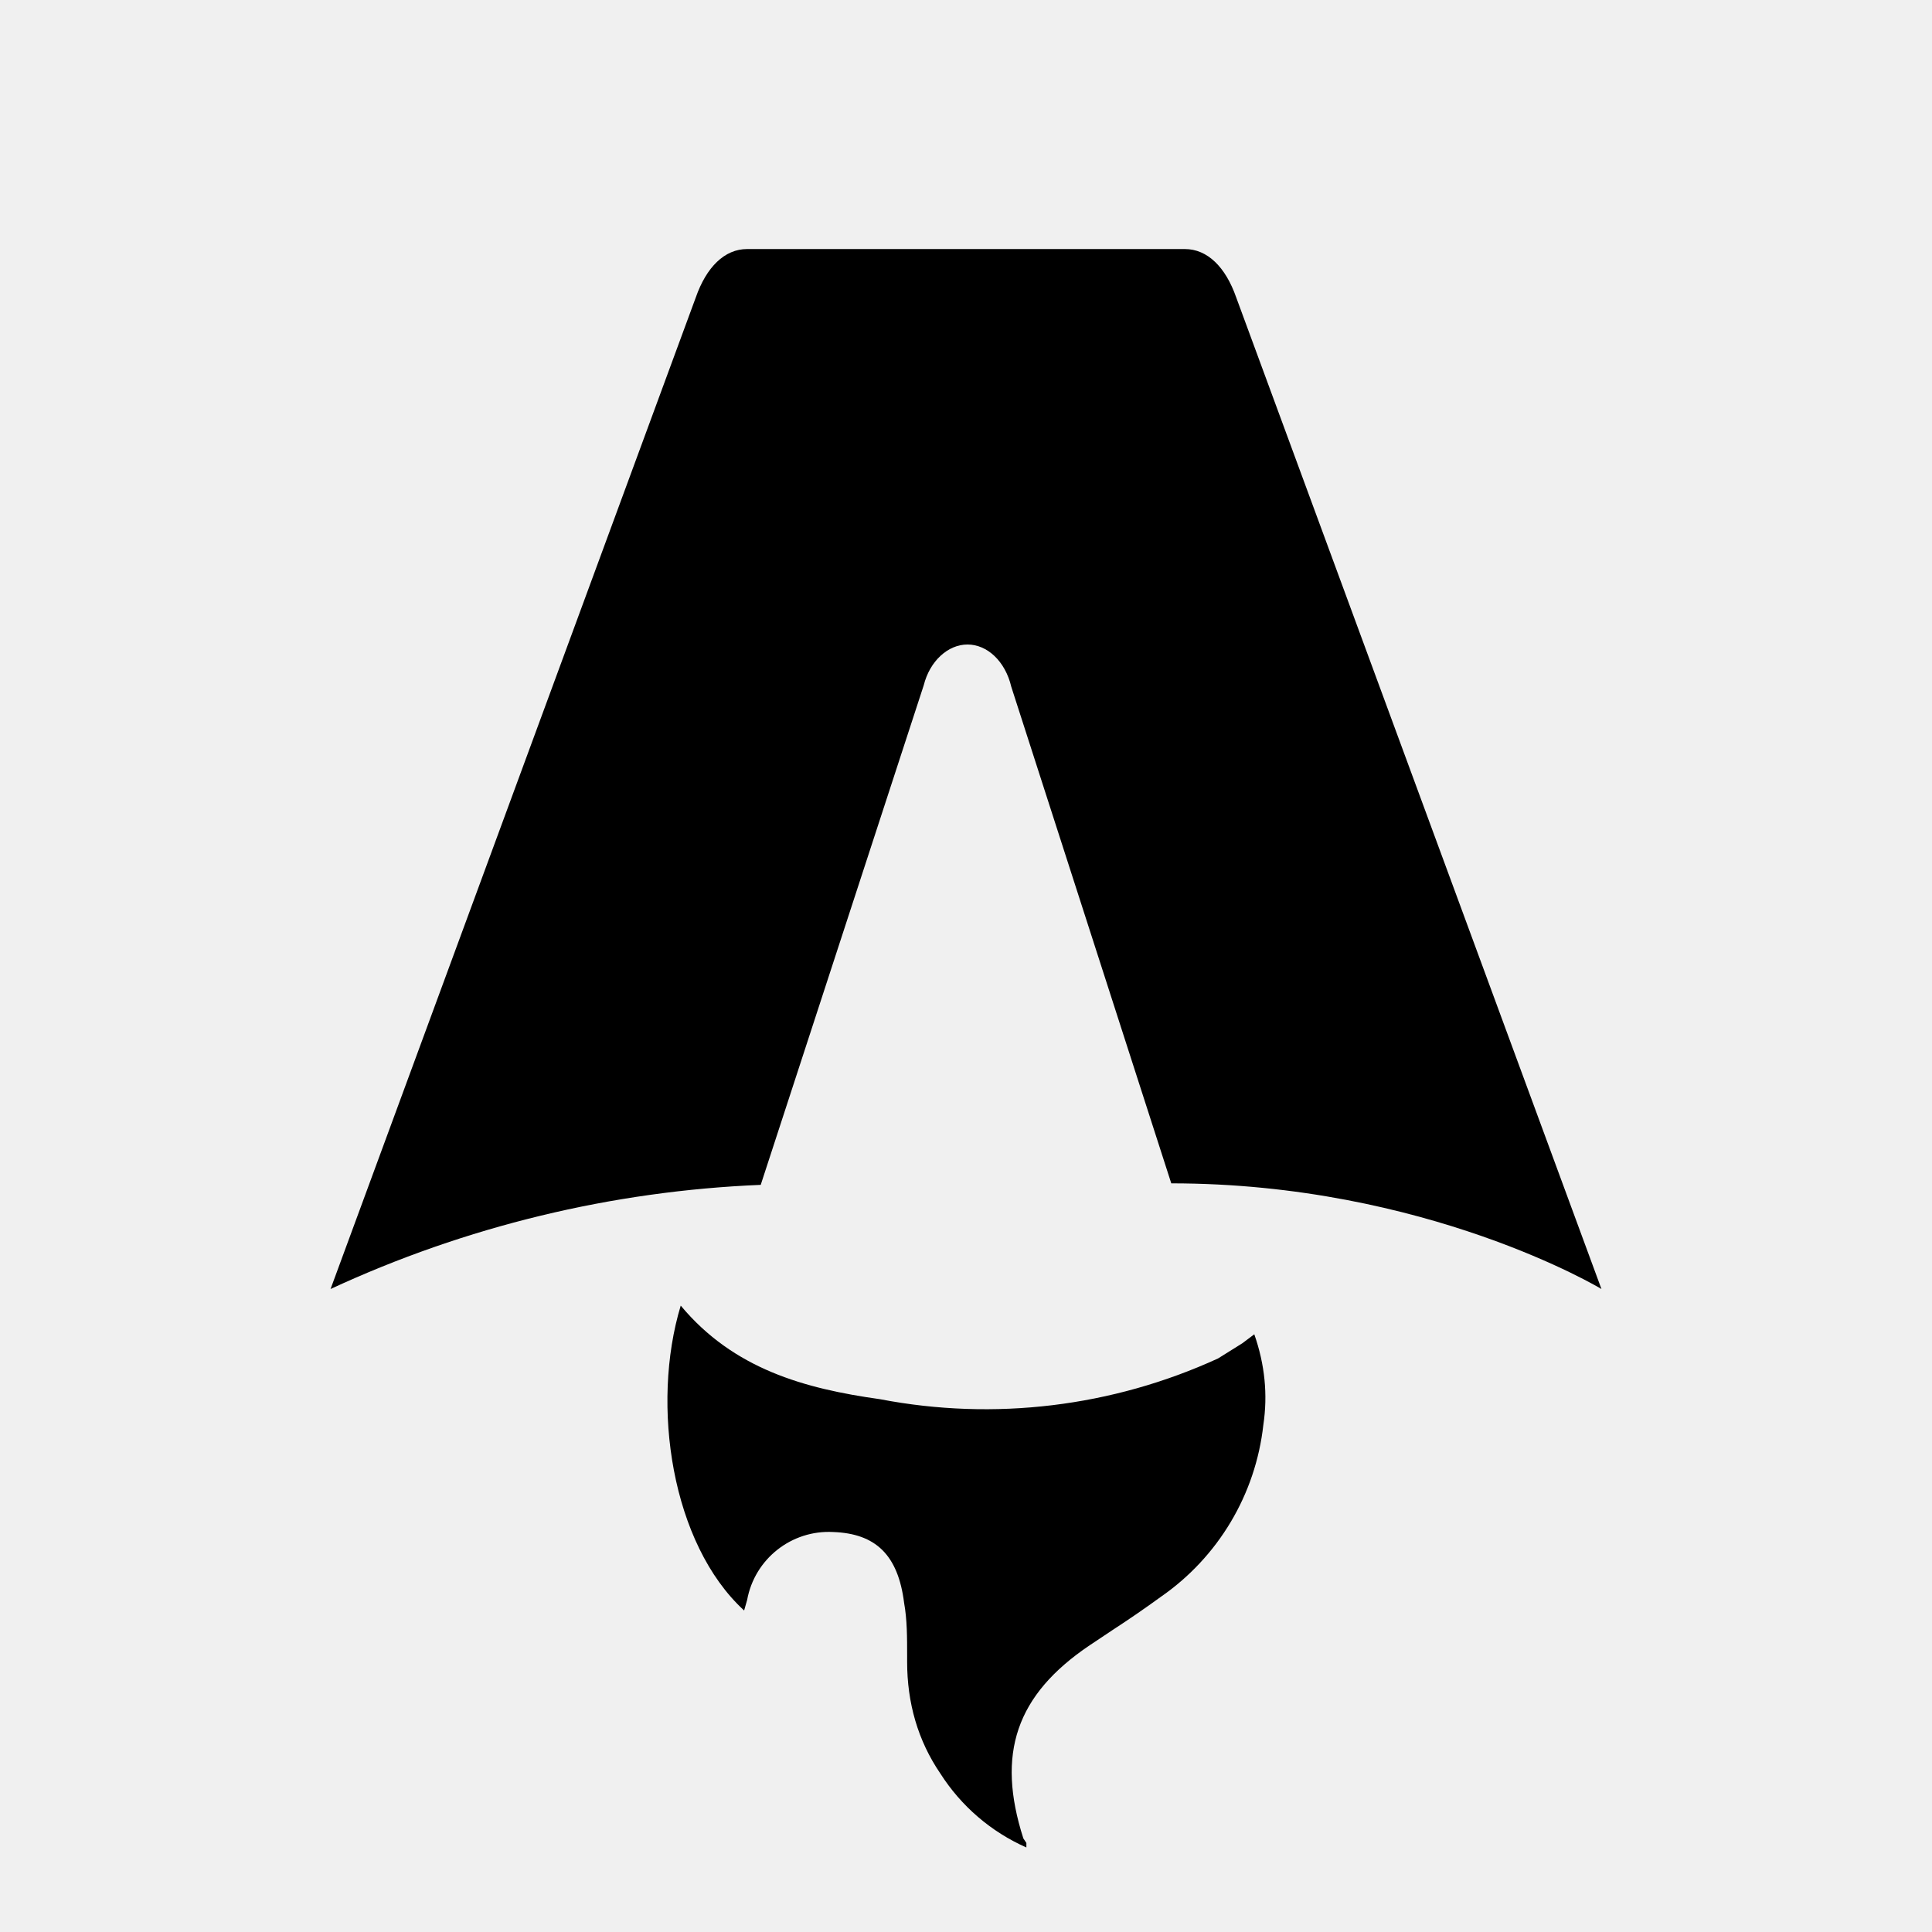
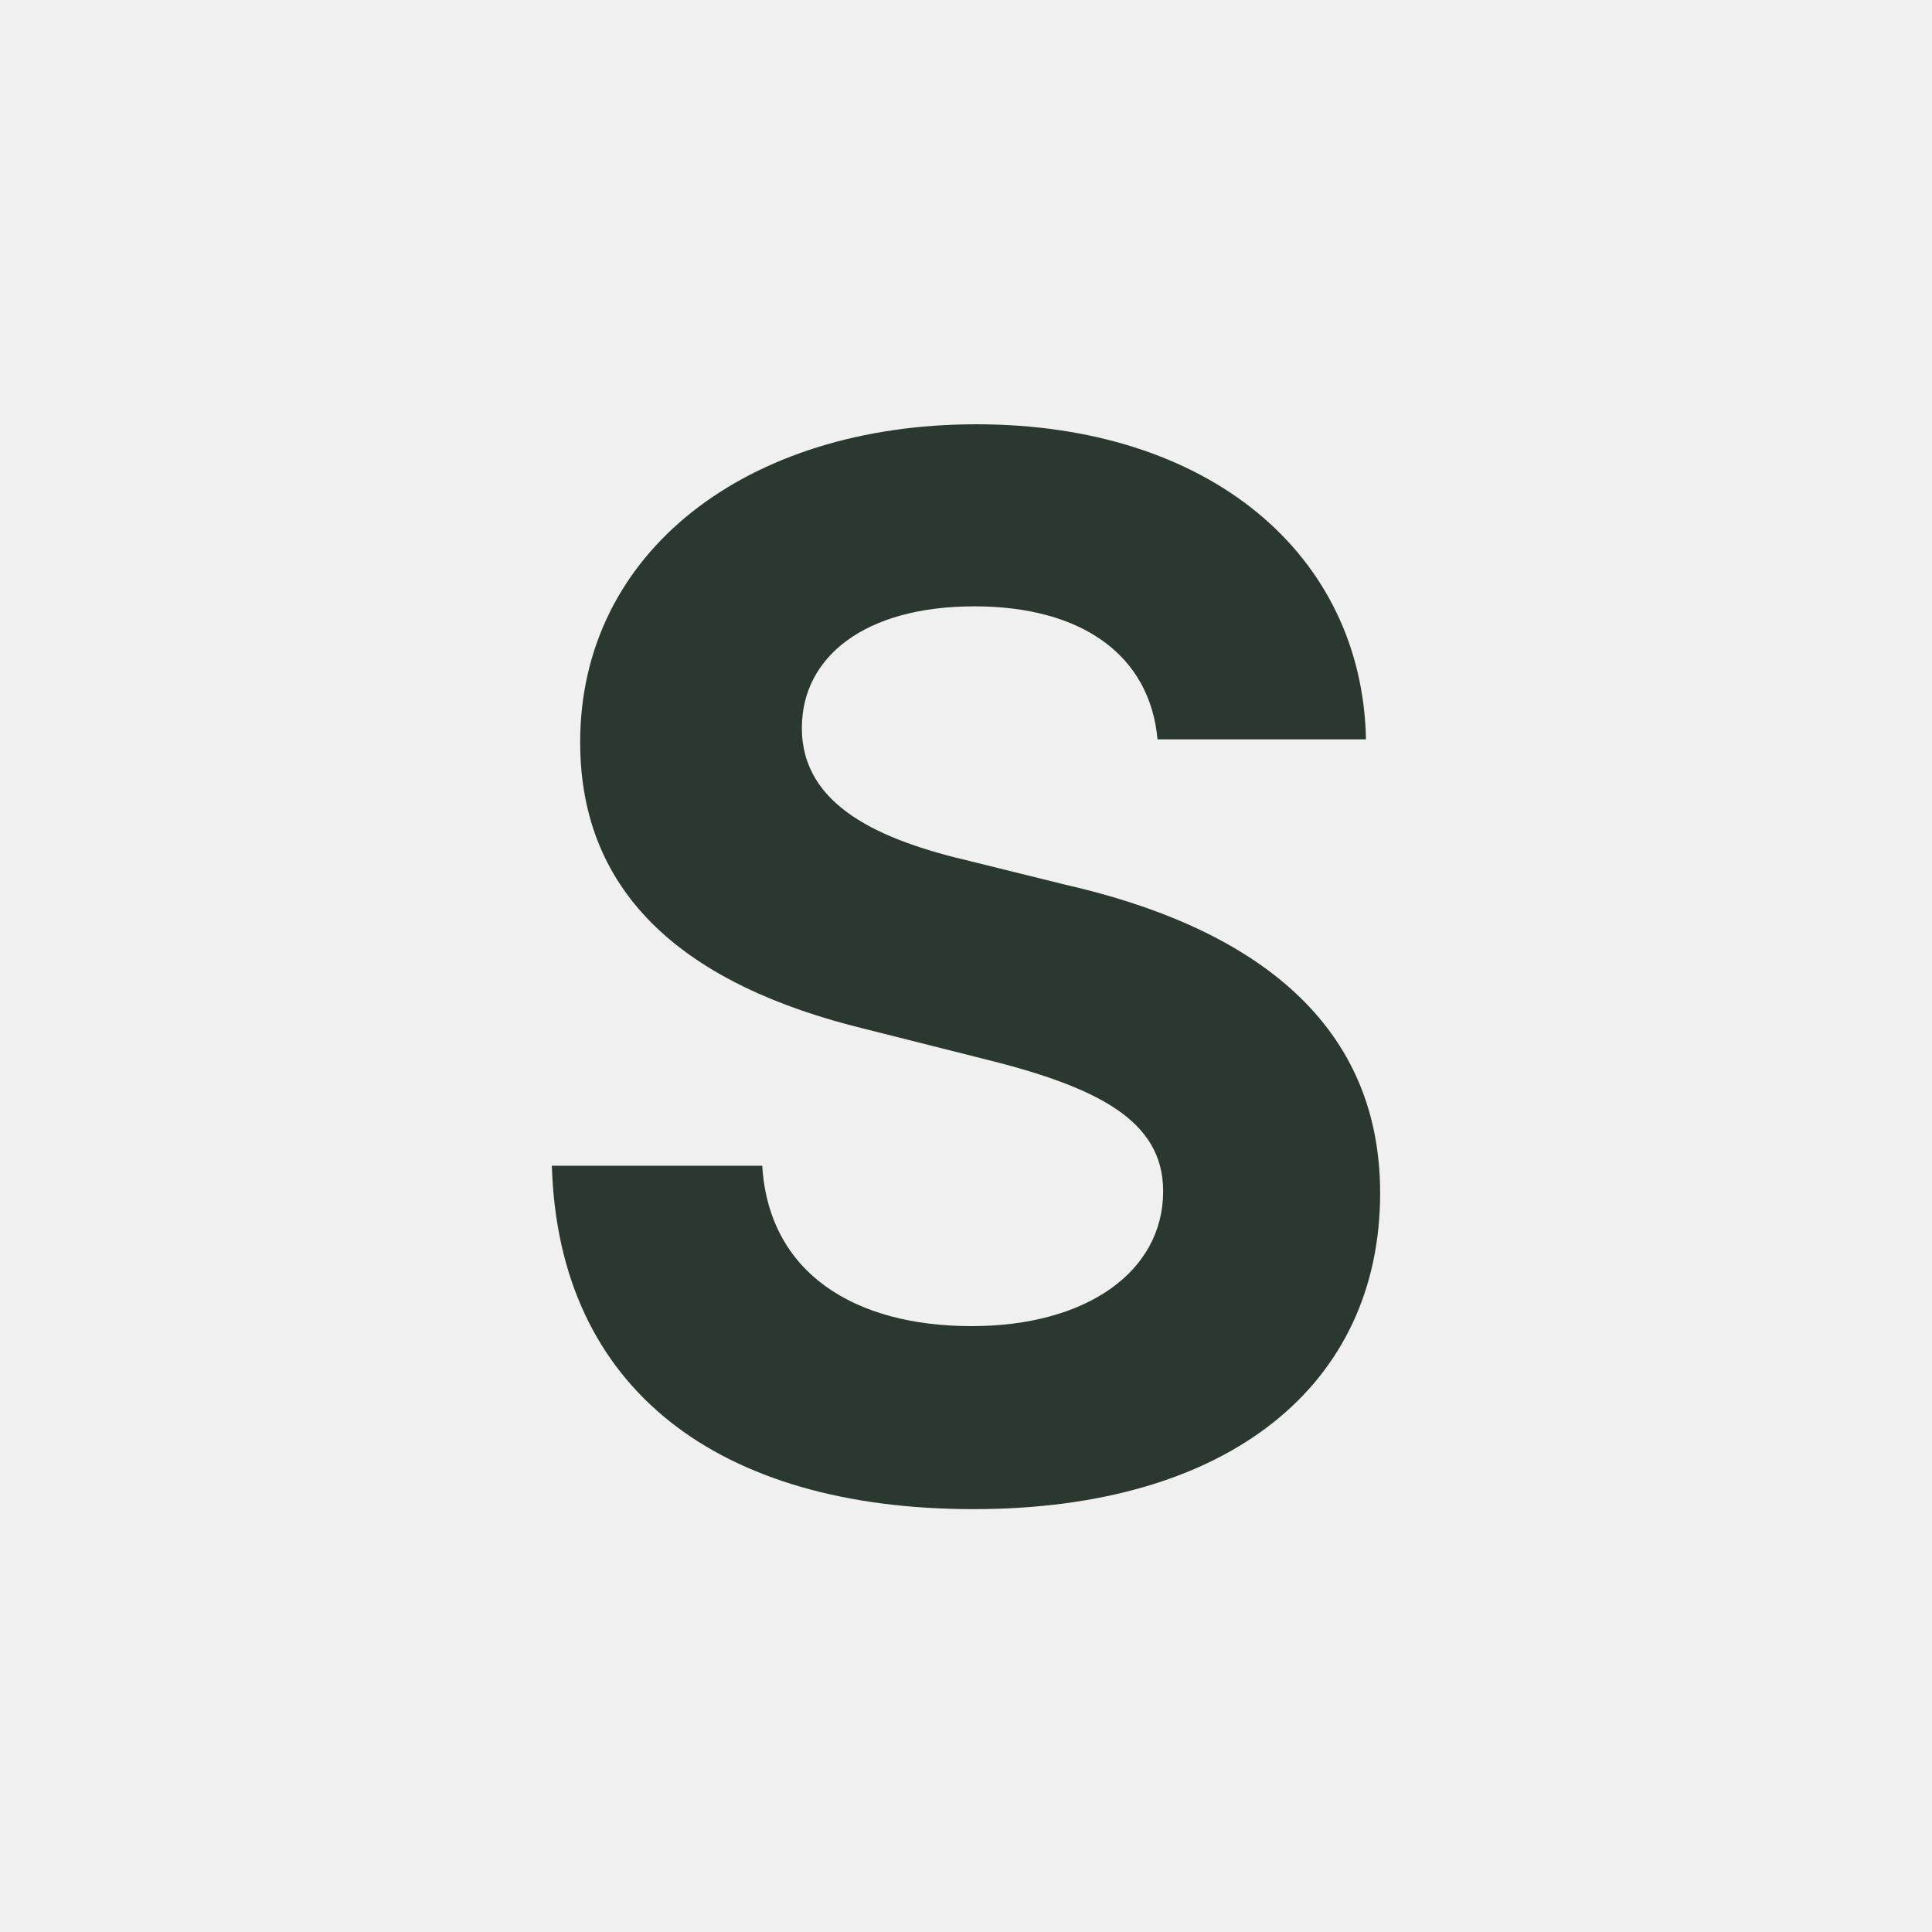
- <svg xmlns="http://www.w3.org/2000/svg" fill="none" viewBox="0 0 128 128">
-   <path d="M50.4 78.5a75.1 75.1 0 0 0-28.5 6.9l24.2-65.7c.7-2 1.9-3.2 3.4-3.2h29c1.5 0 2.7 1.2 3.4 3.2l24.2 65.7s-11.6-7-28.5-7L67 45.5c-.4-1.7-1.6-2.8-2.9-2.8-1.3 0-2.5 1.1-2.9 2.7L50.4 78.5Zm-1.1 28.2Zm-4.2-20.2c-2 6.6-.6 15.8 4.2 20.2a17.5 17.5 0 0 1 .2-.7 5.5 5.5 0 0 1 5.7-4.5c2.8.1 4.3 1.5 4.7 4.7.2 1.1.2 2.3.2 3.5v.4c0 2.7.7 5.2 2.2 7.4a13 13 0 0 0 5.7 4.9v-.3l-.2-.3c-1.8-5.6-.5-9.5 4.4-12.8l1.5-1a73 73 0 0 0 3.2-2.2 16 16 0 0 0 6.8-11.4c.3-2 .1-4-.6-6l-.8.6-1.6 1a37 37 0 0 1-22.4 2.7c-5-.7-9.7-2-13.2-6.2Z" />
-   <style>
-         path { fill: #000; }
-         @media (prefers-color-scheme: dark) {
-             path { fill: #FFF; }
-         }
-     </style>
+ <svg xmlns="http://www.w3.org/2000/svg" viewBox="0 0 32 32">
+   <text x="50%" y="50%" dominant-baseline="central" text-anchor="middle" font-family="system-ui, -apple-system, sans-serif" font-weight="700" font-size="24" fill="#2a3830">S</text>
</svg>
